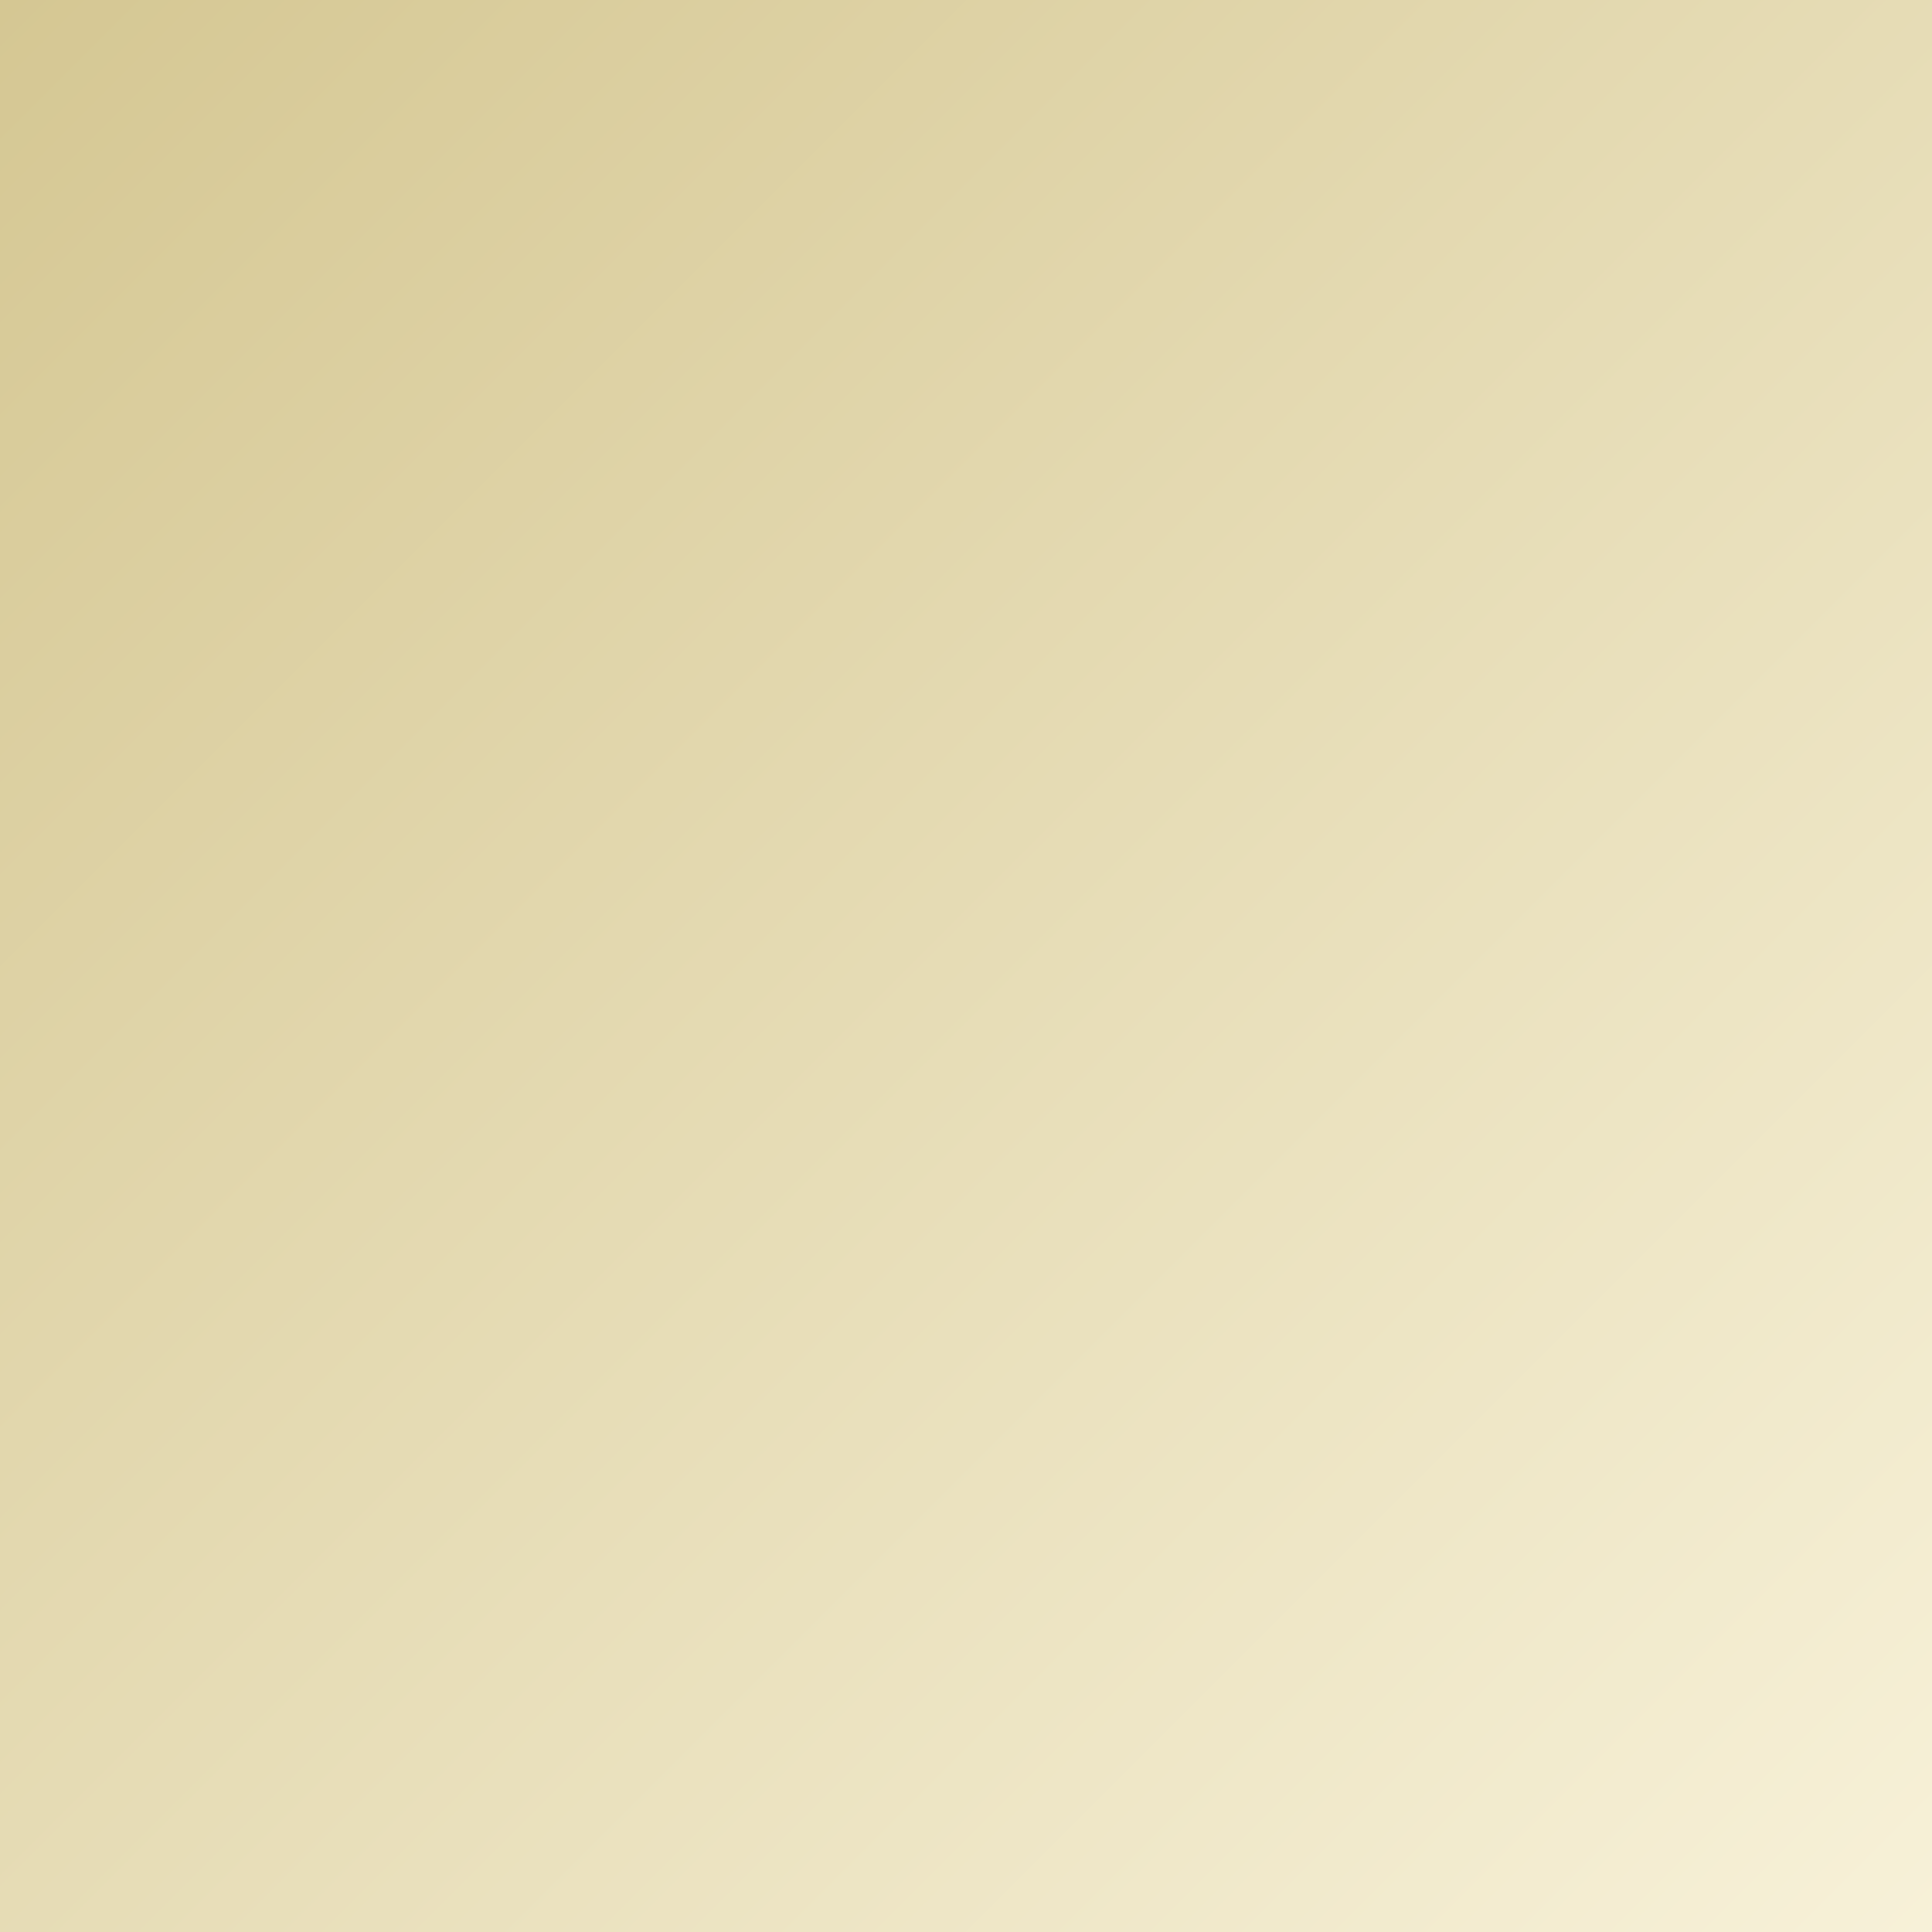
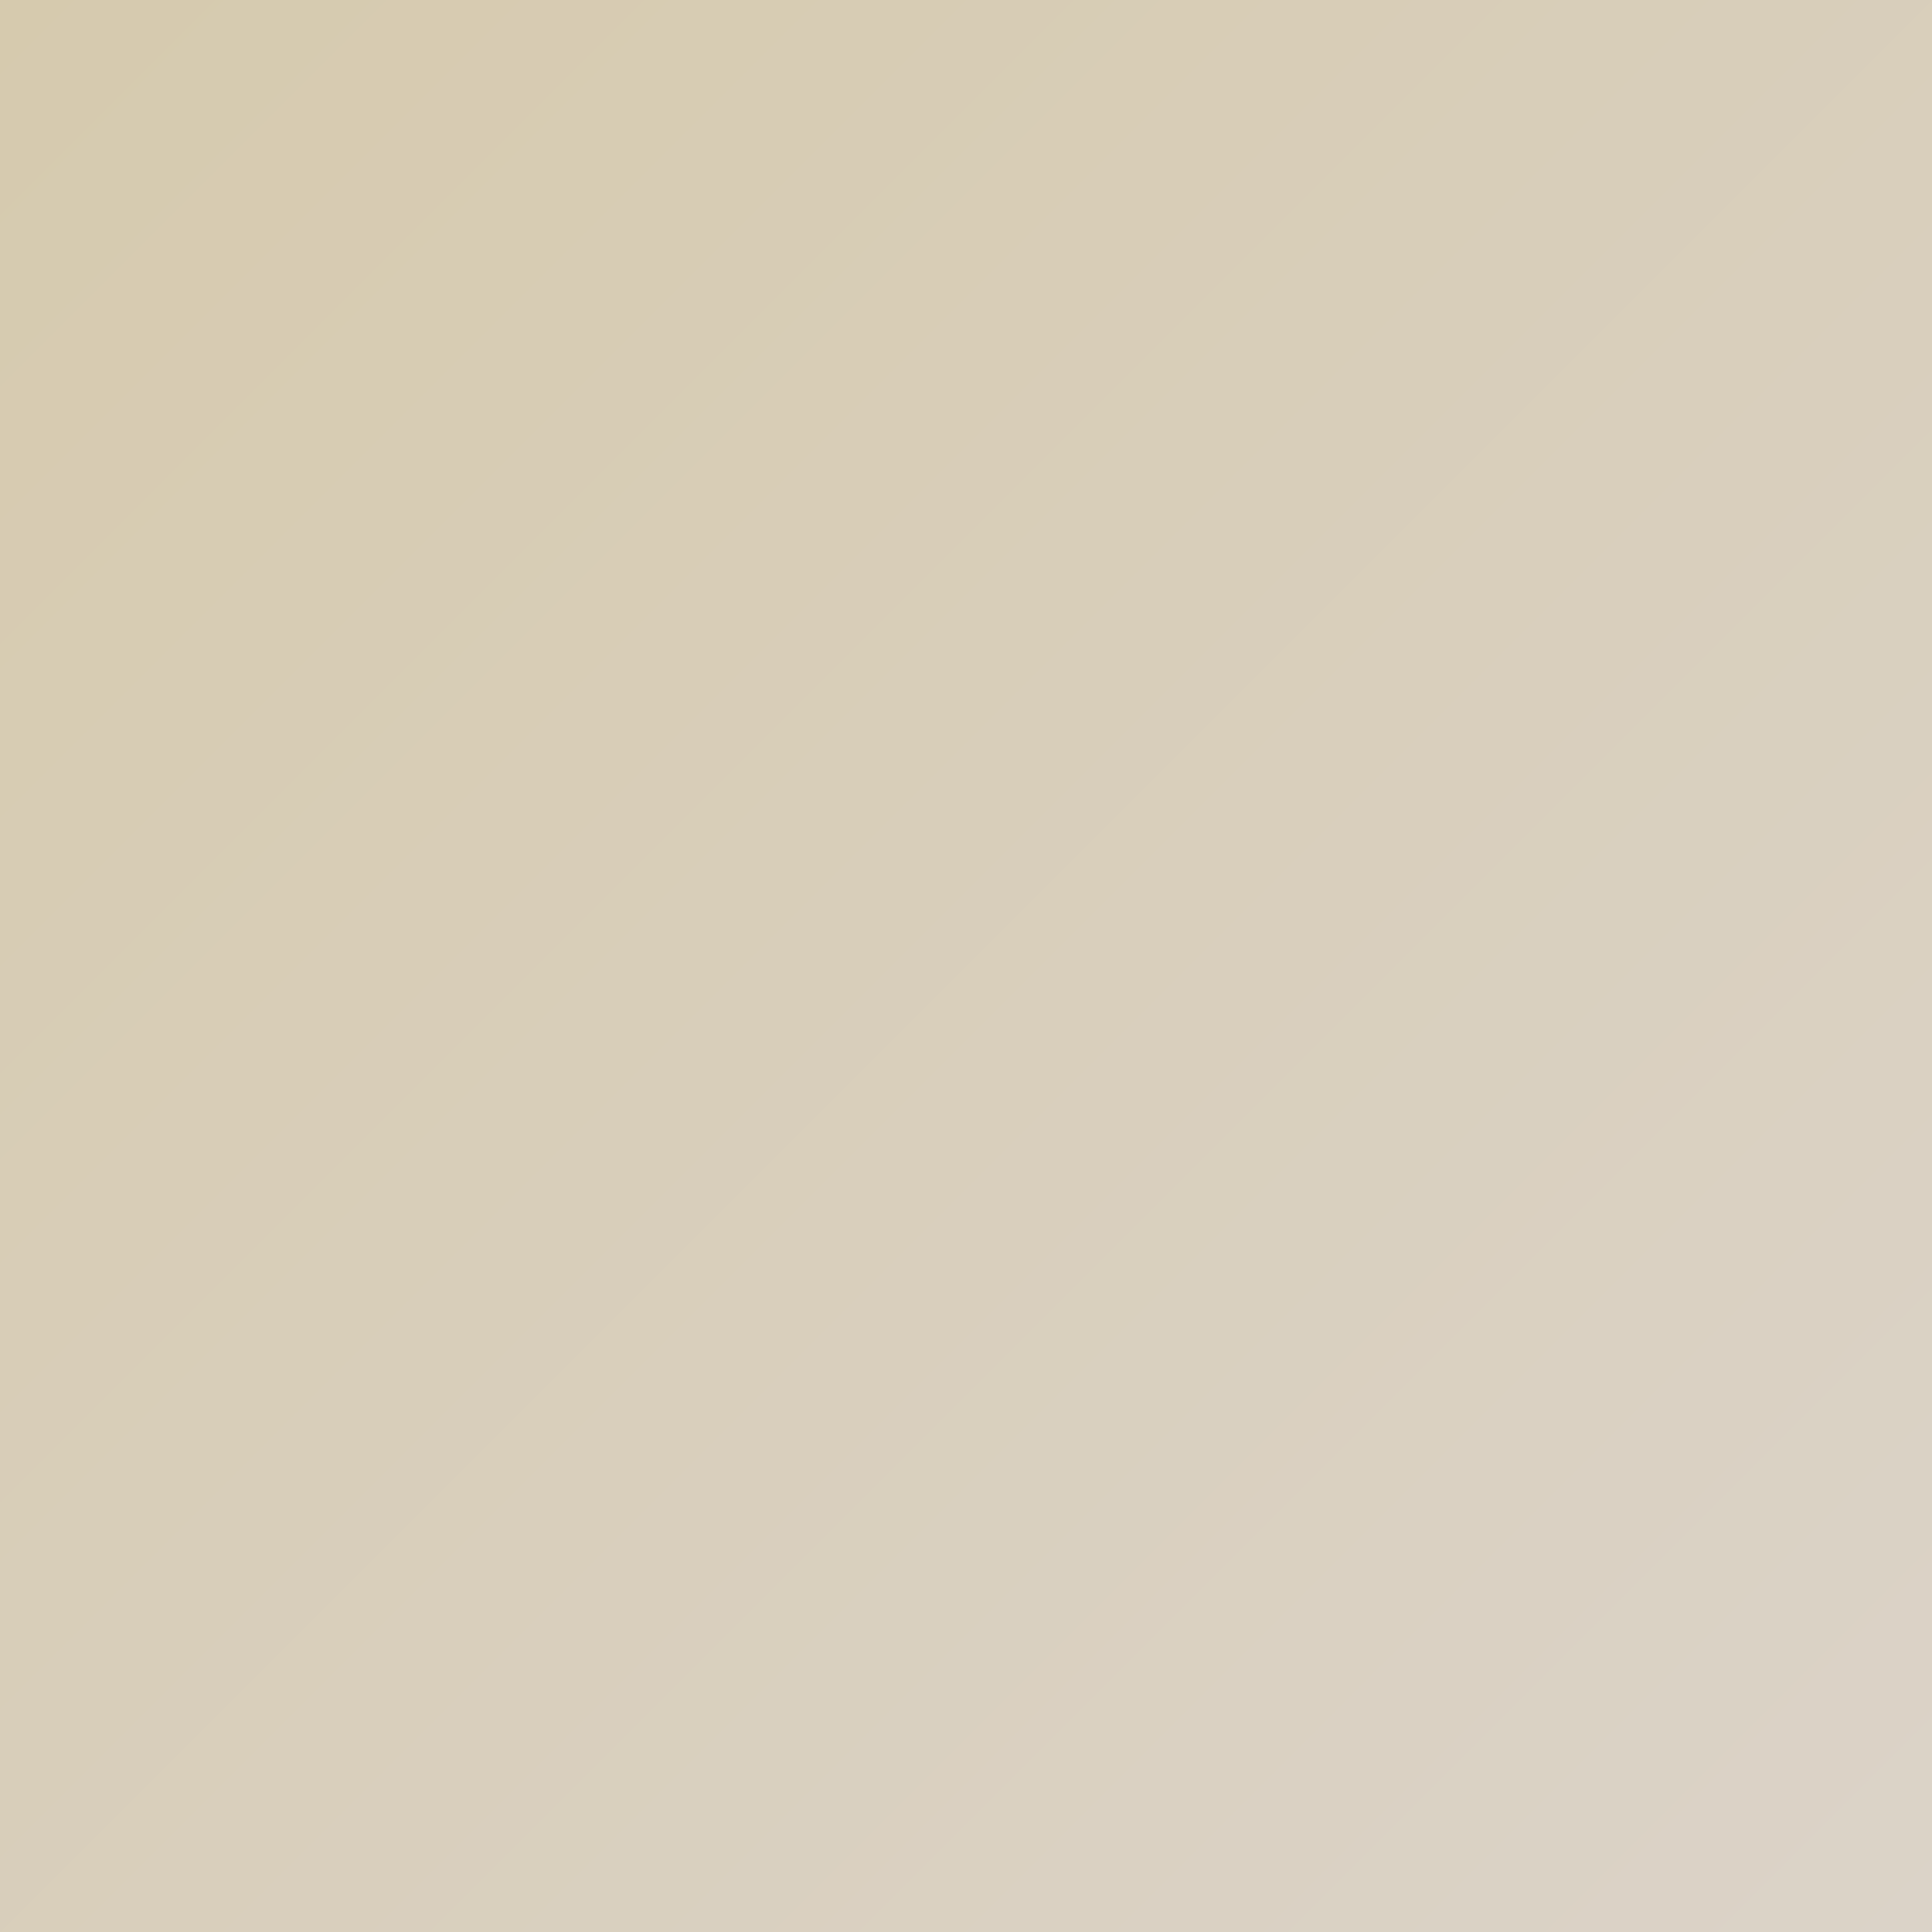
<svg xmlns="http://www.w3.org/2000/svg" xmlns:xlink="http://www.w3.org/1999/xlink" width="256" height="256" viewBox="0 0 67.733 67.733" version="1.1" id="svg2419">
  <defs id="defs2413">
    <linearGradient id="linearGradient4148">
-       <stop style="stop-color:#d5c793;stop-opacity:1" offset="0" id="stop4144" />
-       <stop style="stop-color:#f7f1d8;stop-opacity:1" offset="1" id="stop4146" />
+       <stop style="stop-color:#d6caae;stop-opacity:1" offset="0" id="stop4144" />
+       <stop style="stop-color:#dbd3c8;stop-opacity:1" offset="1" id="stop4146" />
    </linearGradient>
    <linearGradient xlink:href="#linearGradient4148" id="linearGradient4150" x1="0" y1="0" x2="67.733" y2="67.733" gradientUnits="userSpaceOnUse" />
  </defs>
  <g id="layer1">
    <rect style="fill:url(#linearGradient4150);fill-opacity:1;stroke:none;stroke-width:0.529;stroke-linecap:round;stroke-linejoin:round;stroke-miterlimit:4;stroke-dasharray:none;stroke-opacity:1;paint-order:markers fill stroke" id="rect4142" width="67.733" height="67.733" x="0" y="0" />
  </g>
</svg>
